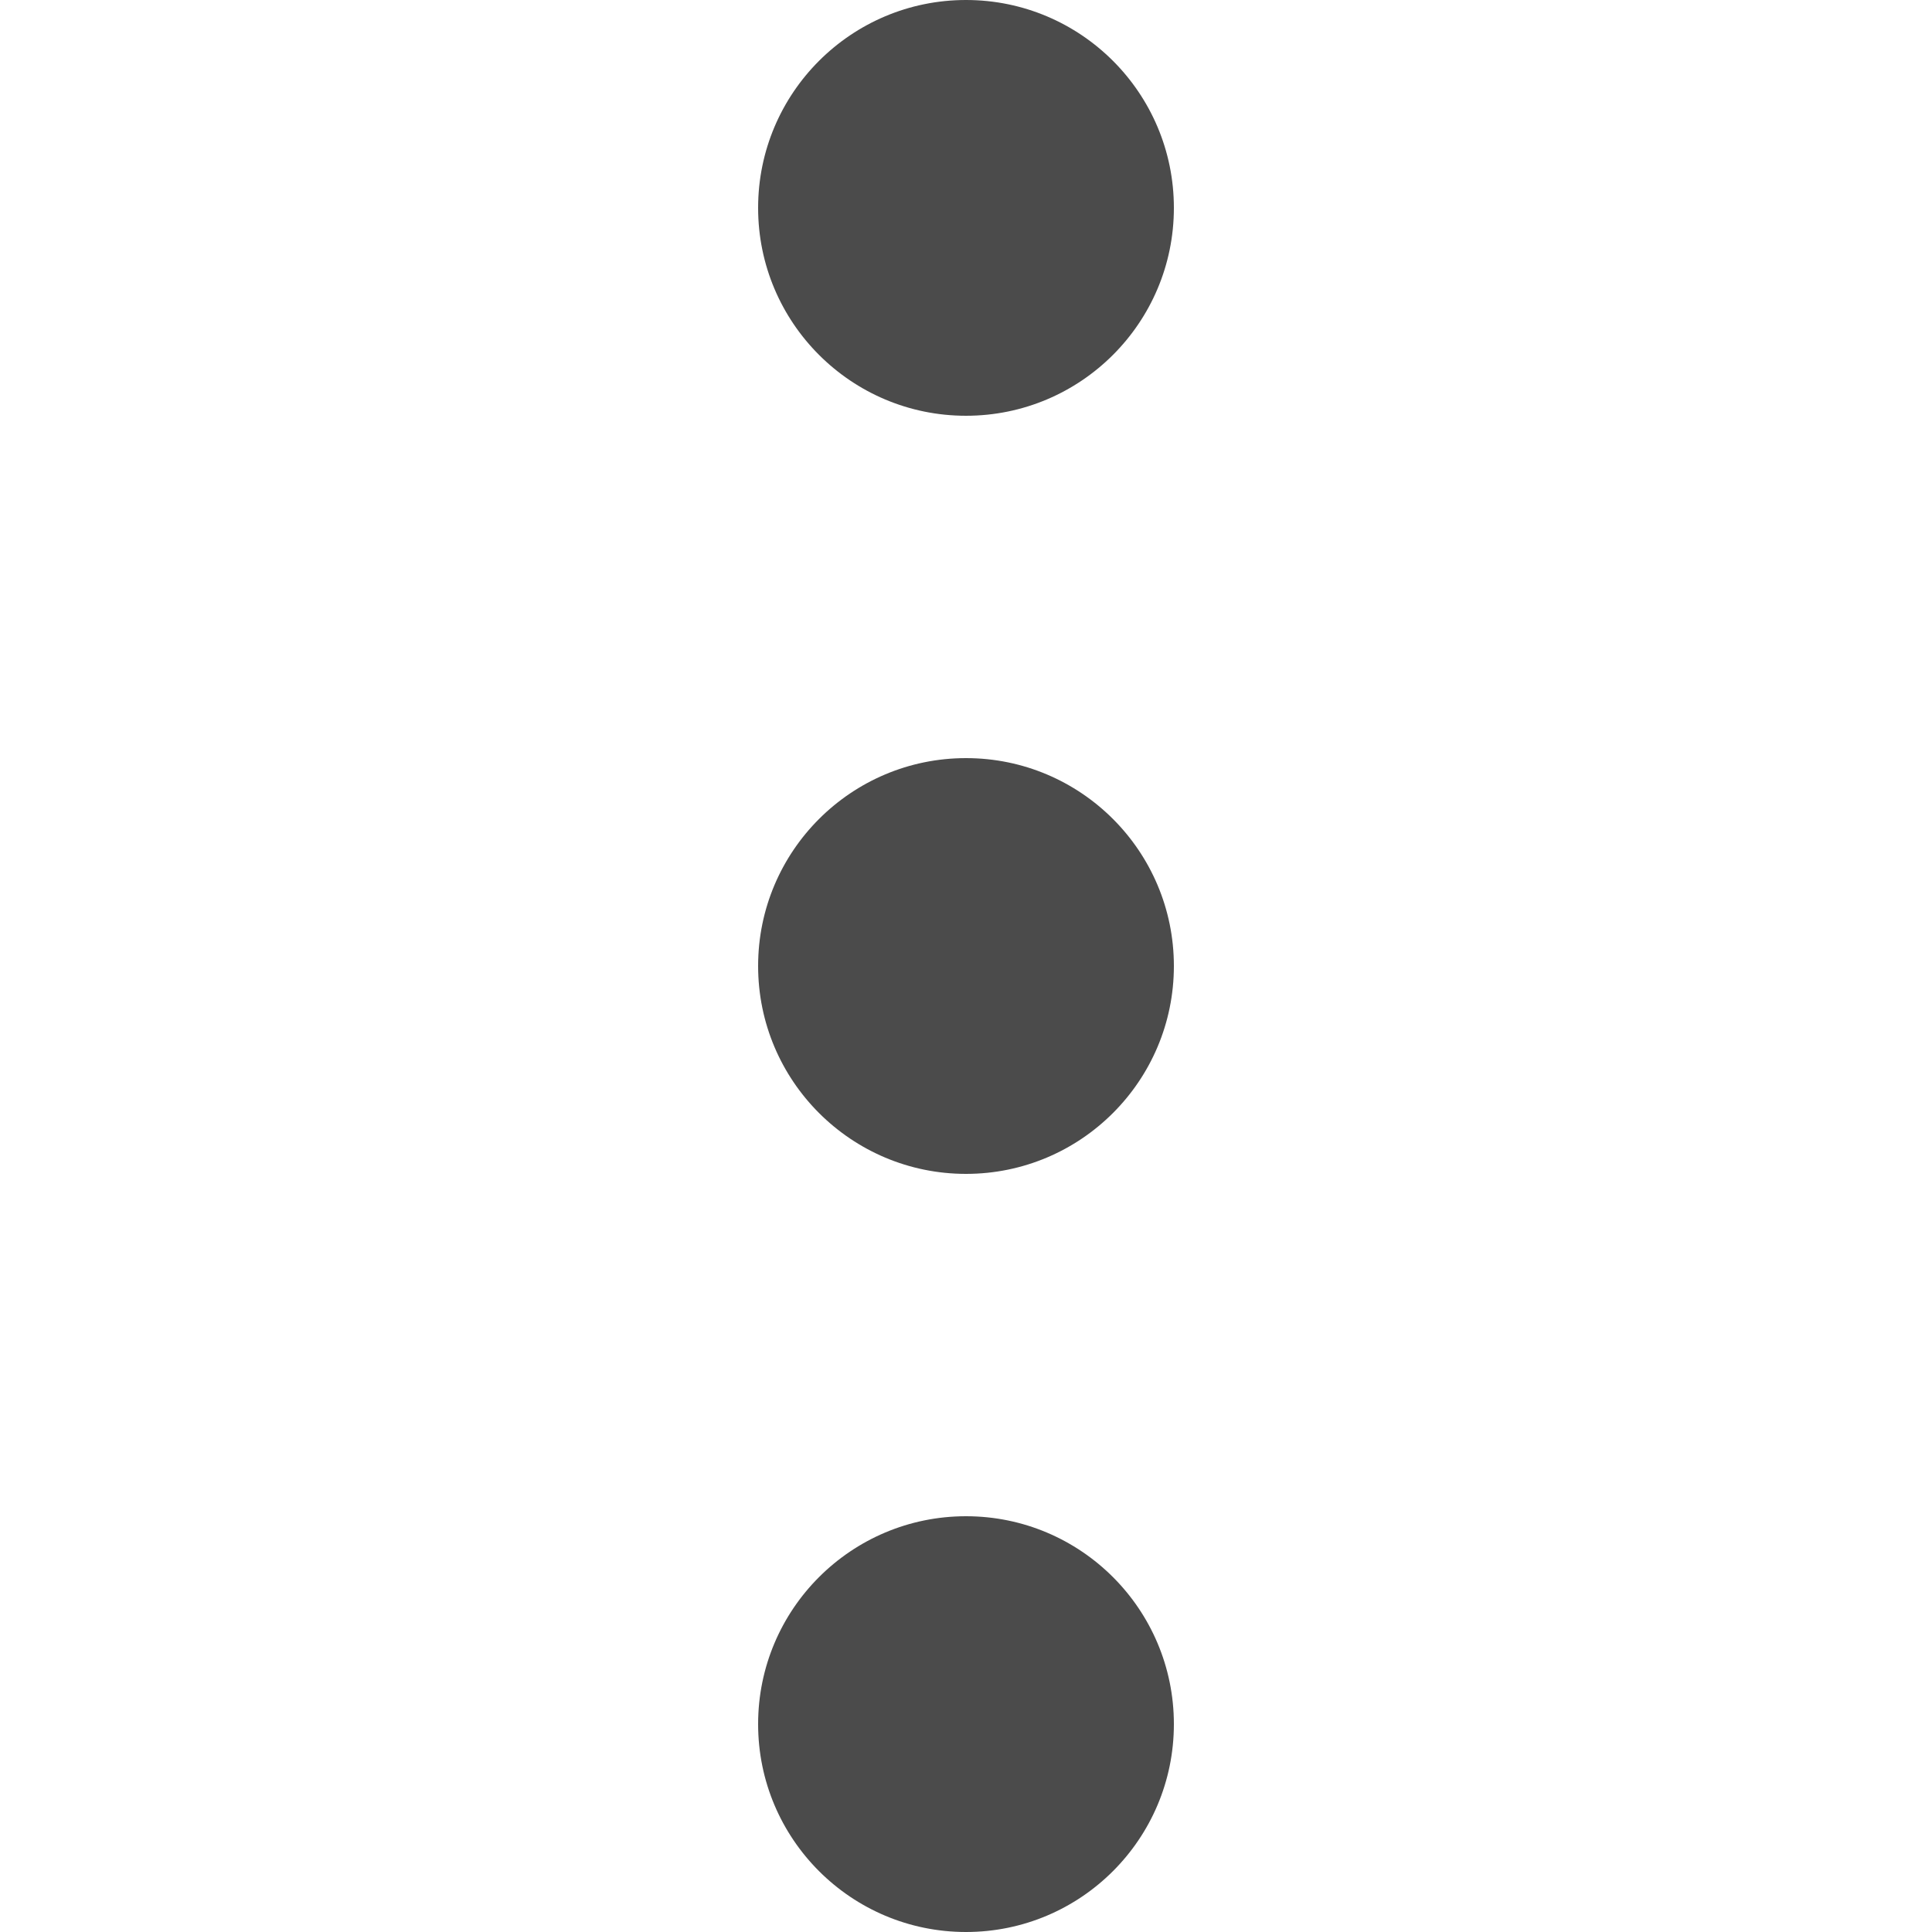
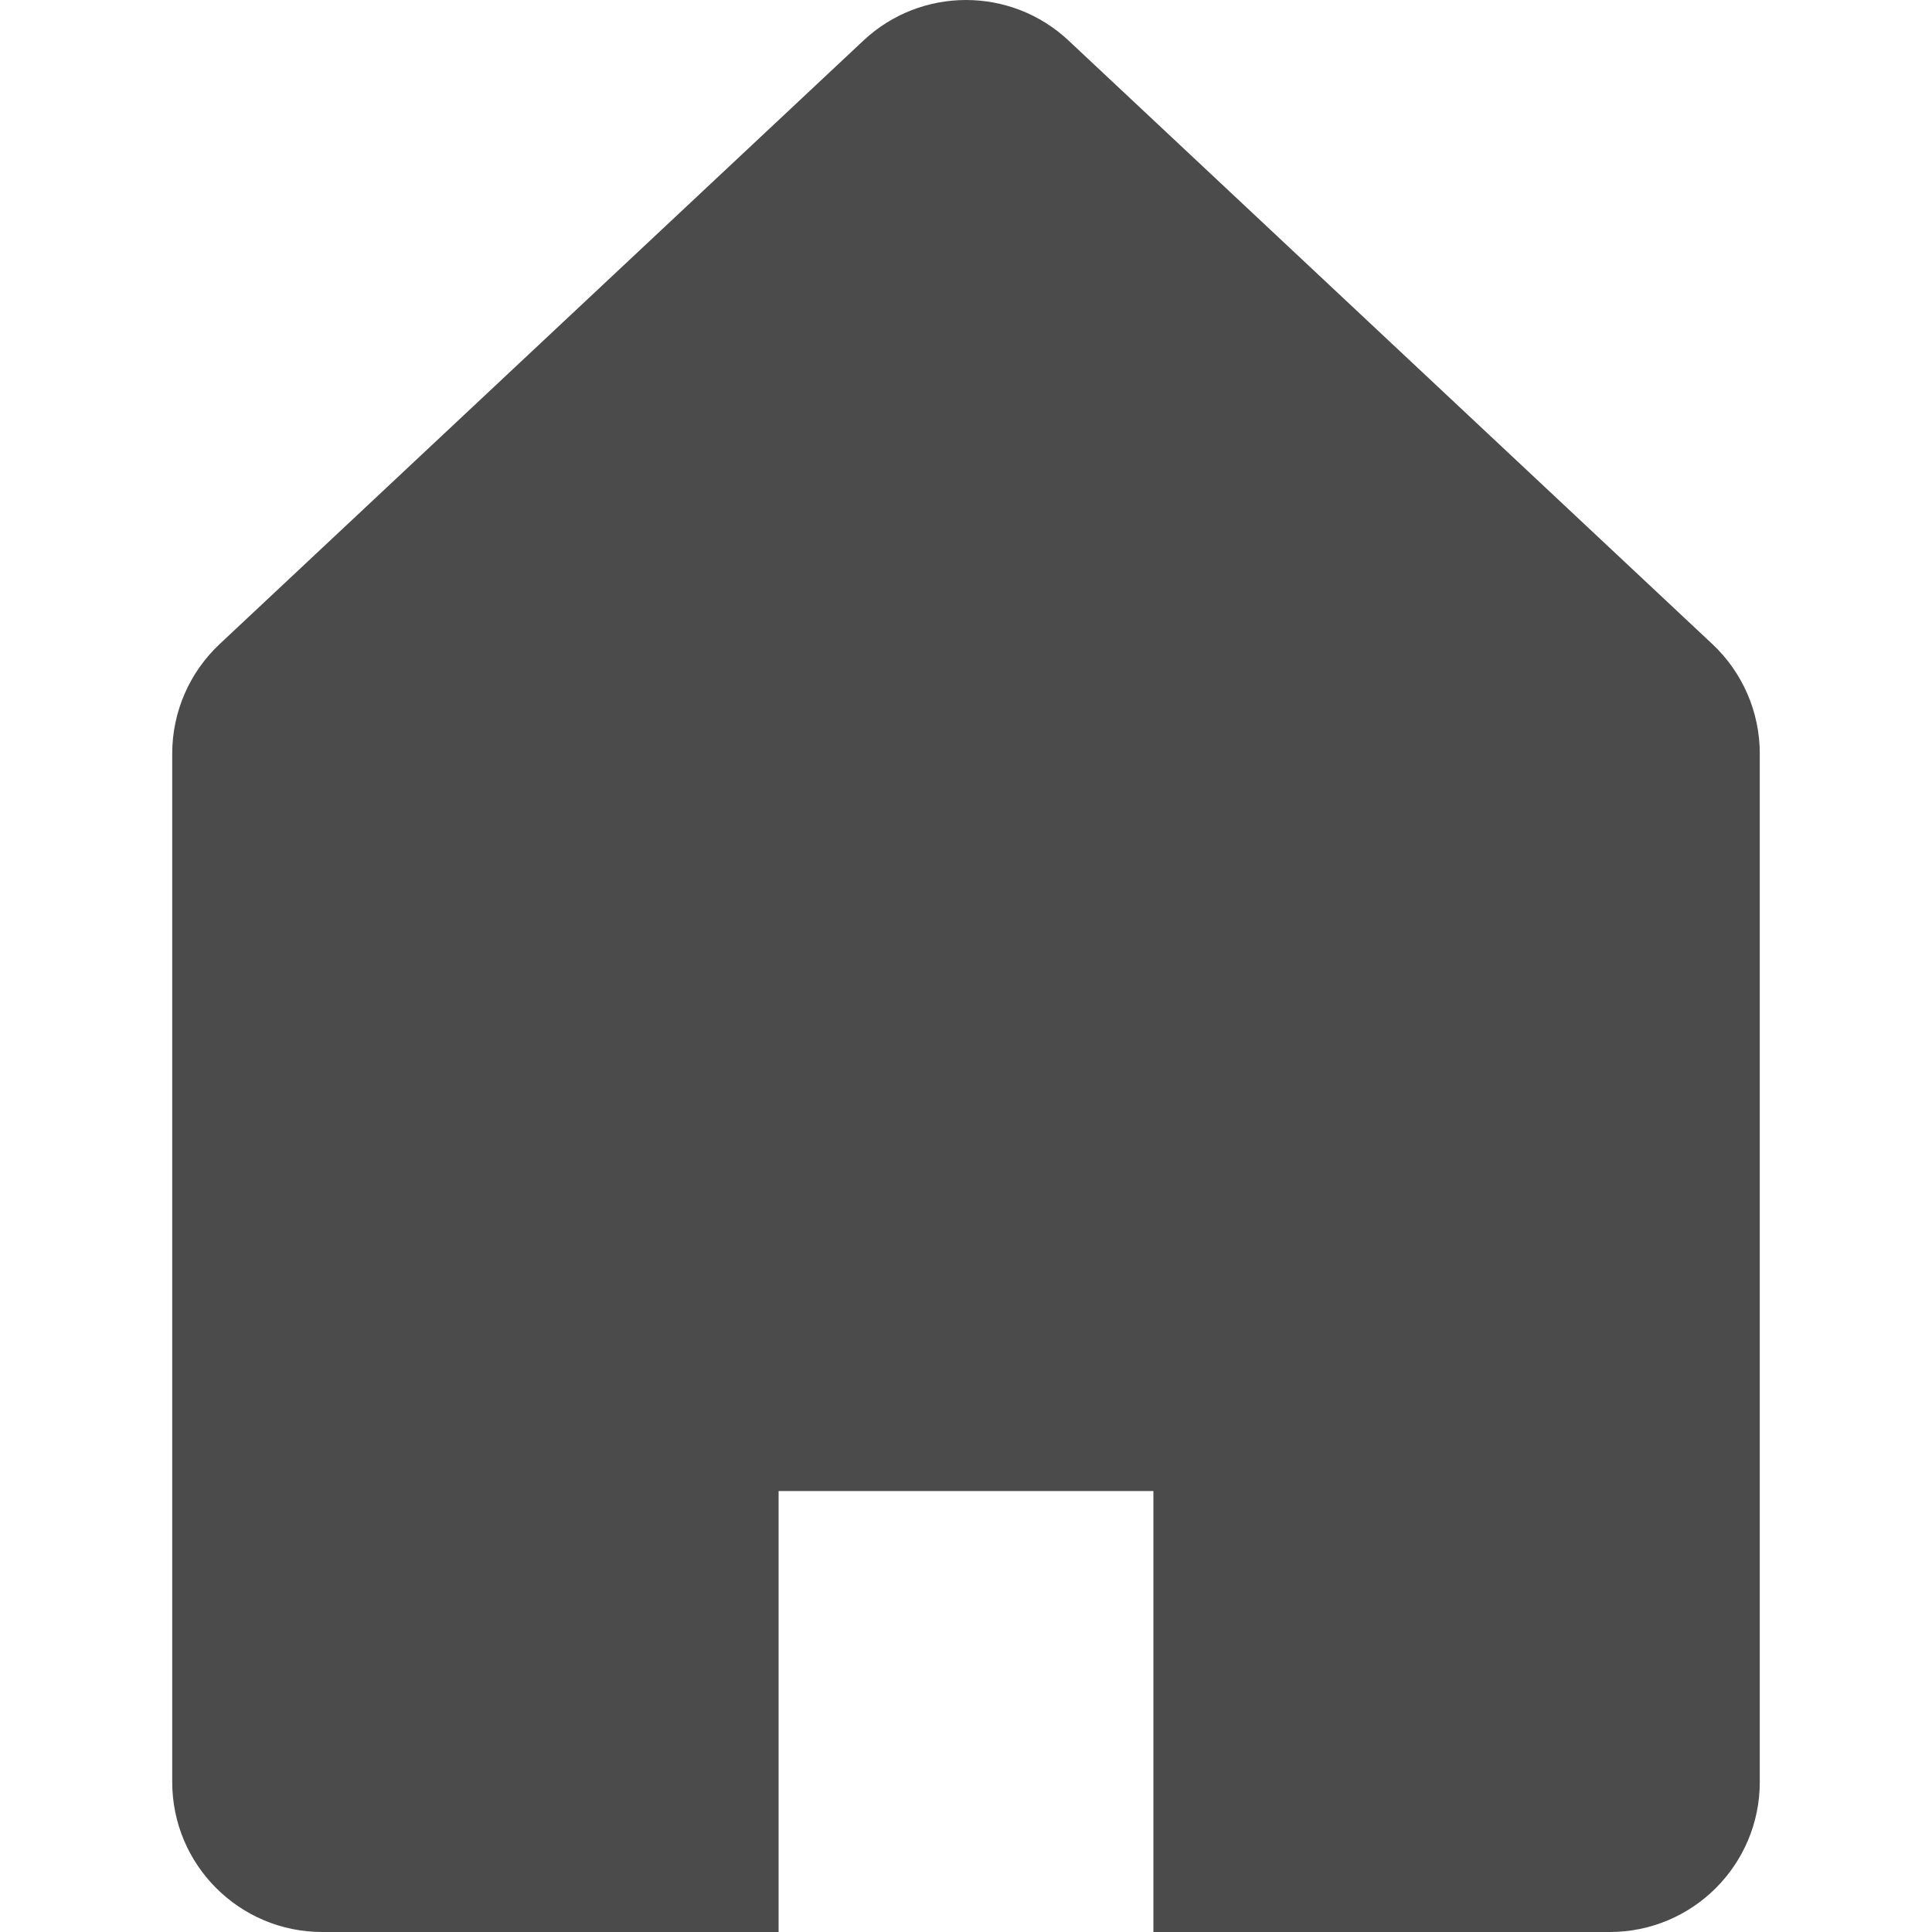
<svg xmlns="http://www.w3.org/2000/svg" version="1.1" id="_x32_" x="0px" y="0px" viewBox="0 0 512 512" style="width: 256px; height: 256px; opacity: 1;" xml:space="preserve">
  <style type="text/css">
	.st0{fill:#4B4B4B;}
</style>
  <g>
-     <circle class="st0" cx="256" cy="55.091" r="55.091" style="fill: rgb(75, 75, 75);" />
-     <circle class="st0" cx="256" cy="256" r="55.091" style="fill: rgb(75, 75, 75);" />
-     <circle class="st0" cx="256" cy="456.909" r="55.091" style="fill: rgb(75, 75, 75);" />
+     <path class="st0" d="M453.794,170.688L283.185,10.753c-15.287-14.337-39.083-14.337-54.37,0L58.206,170.688   c-8.012,7.515-12.565,18.01-12.565,29V472.25c0,21.954,17.803,39.75,39.75,39.75h120.947V395.145h99.324V512h120.946   c21.947,0,39.751-17.796,39.751-39.75V199.688C466.359,188.698,461.805,178.203,453.794,170.688z" style="fill: rgb(75, 75, 75);" />
  </g>
</svg>
